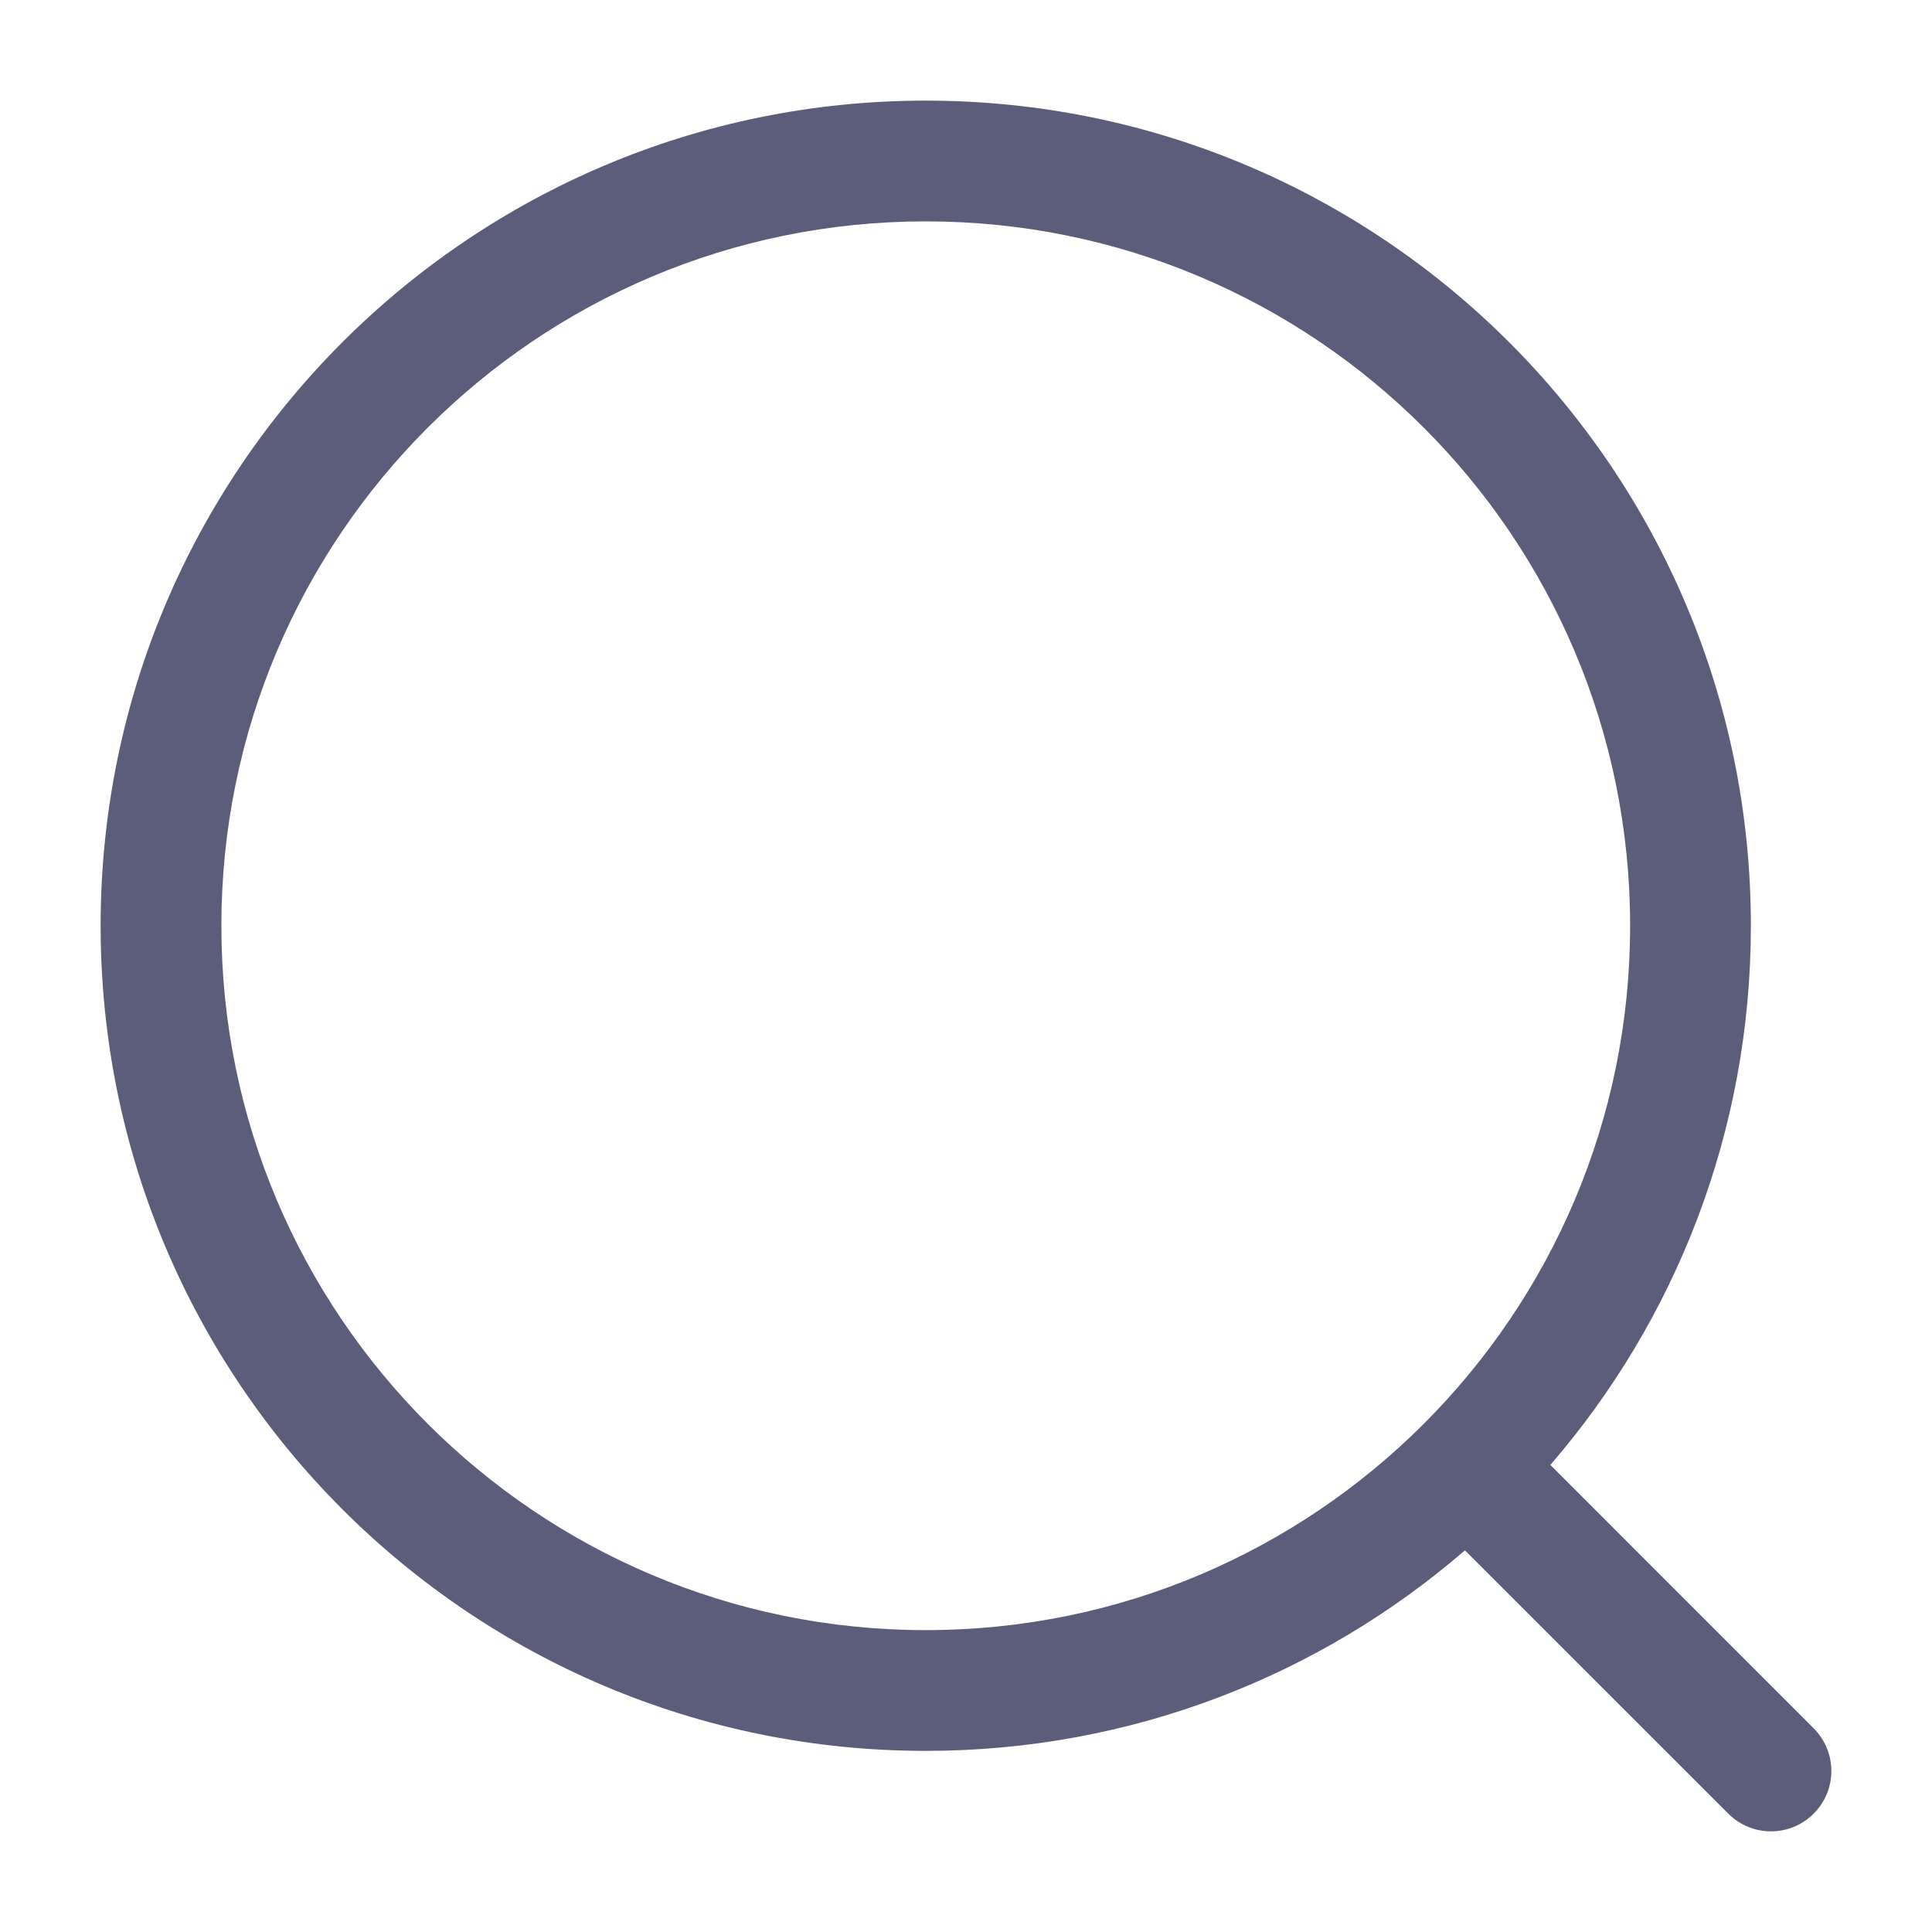
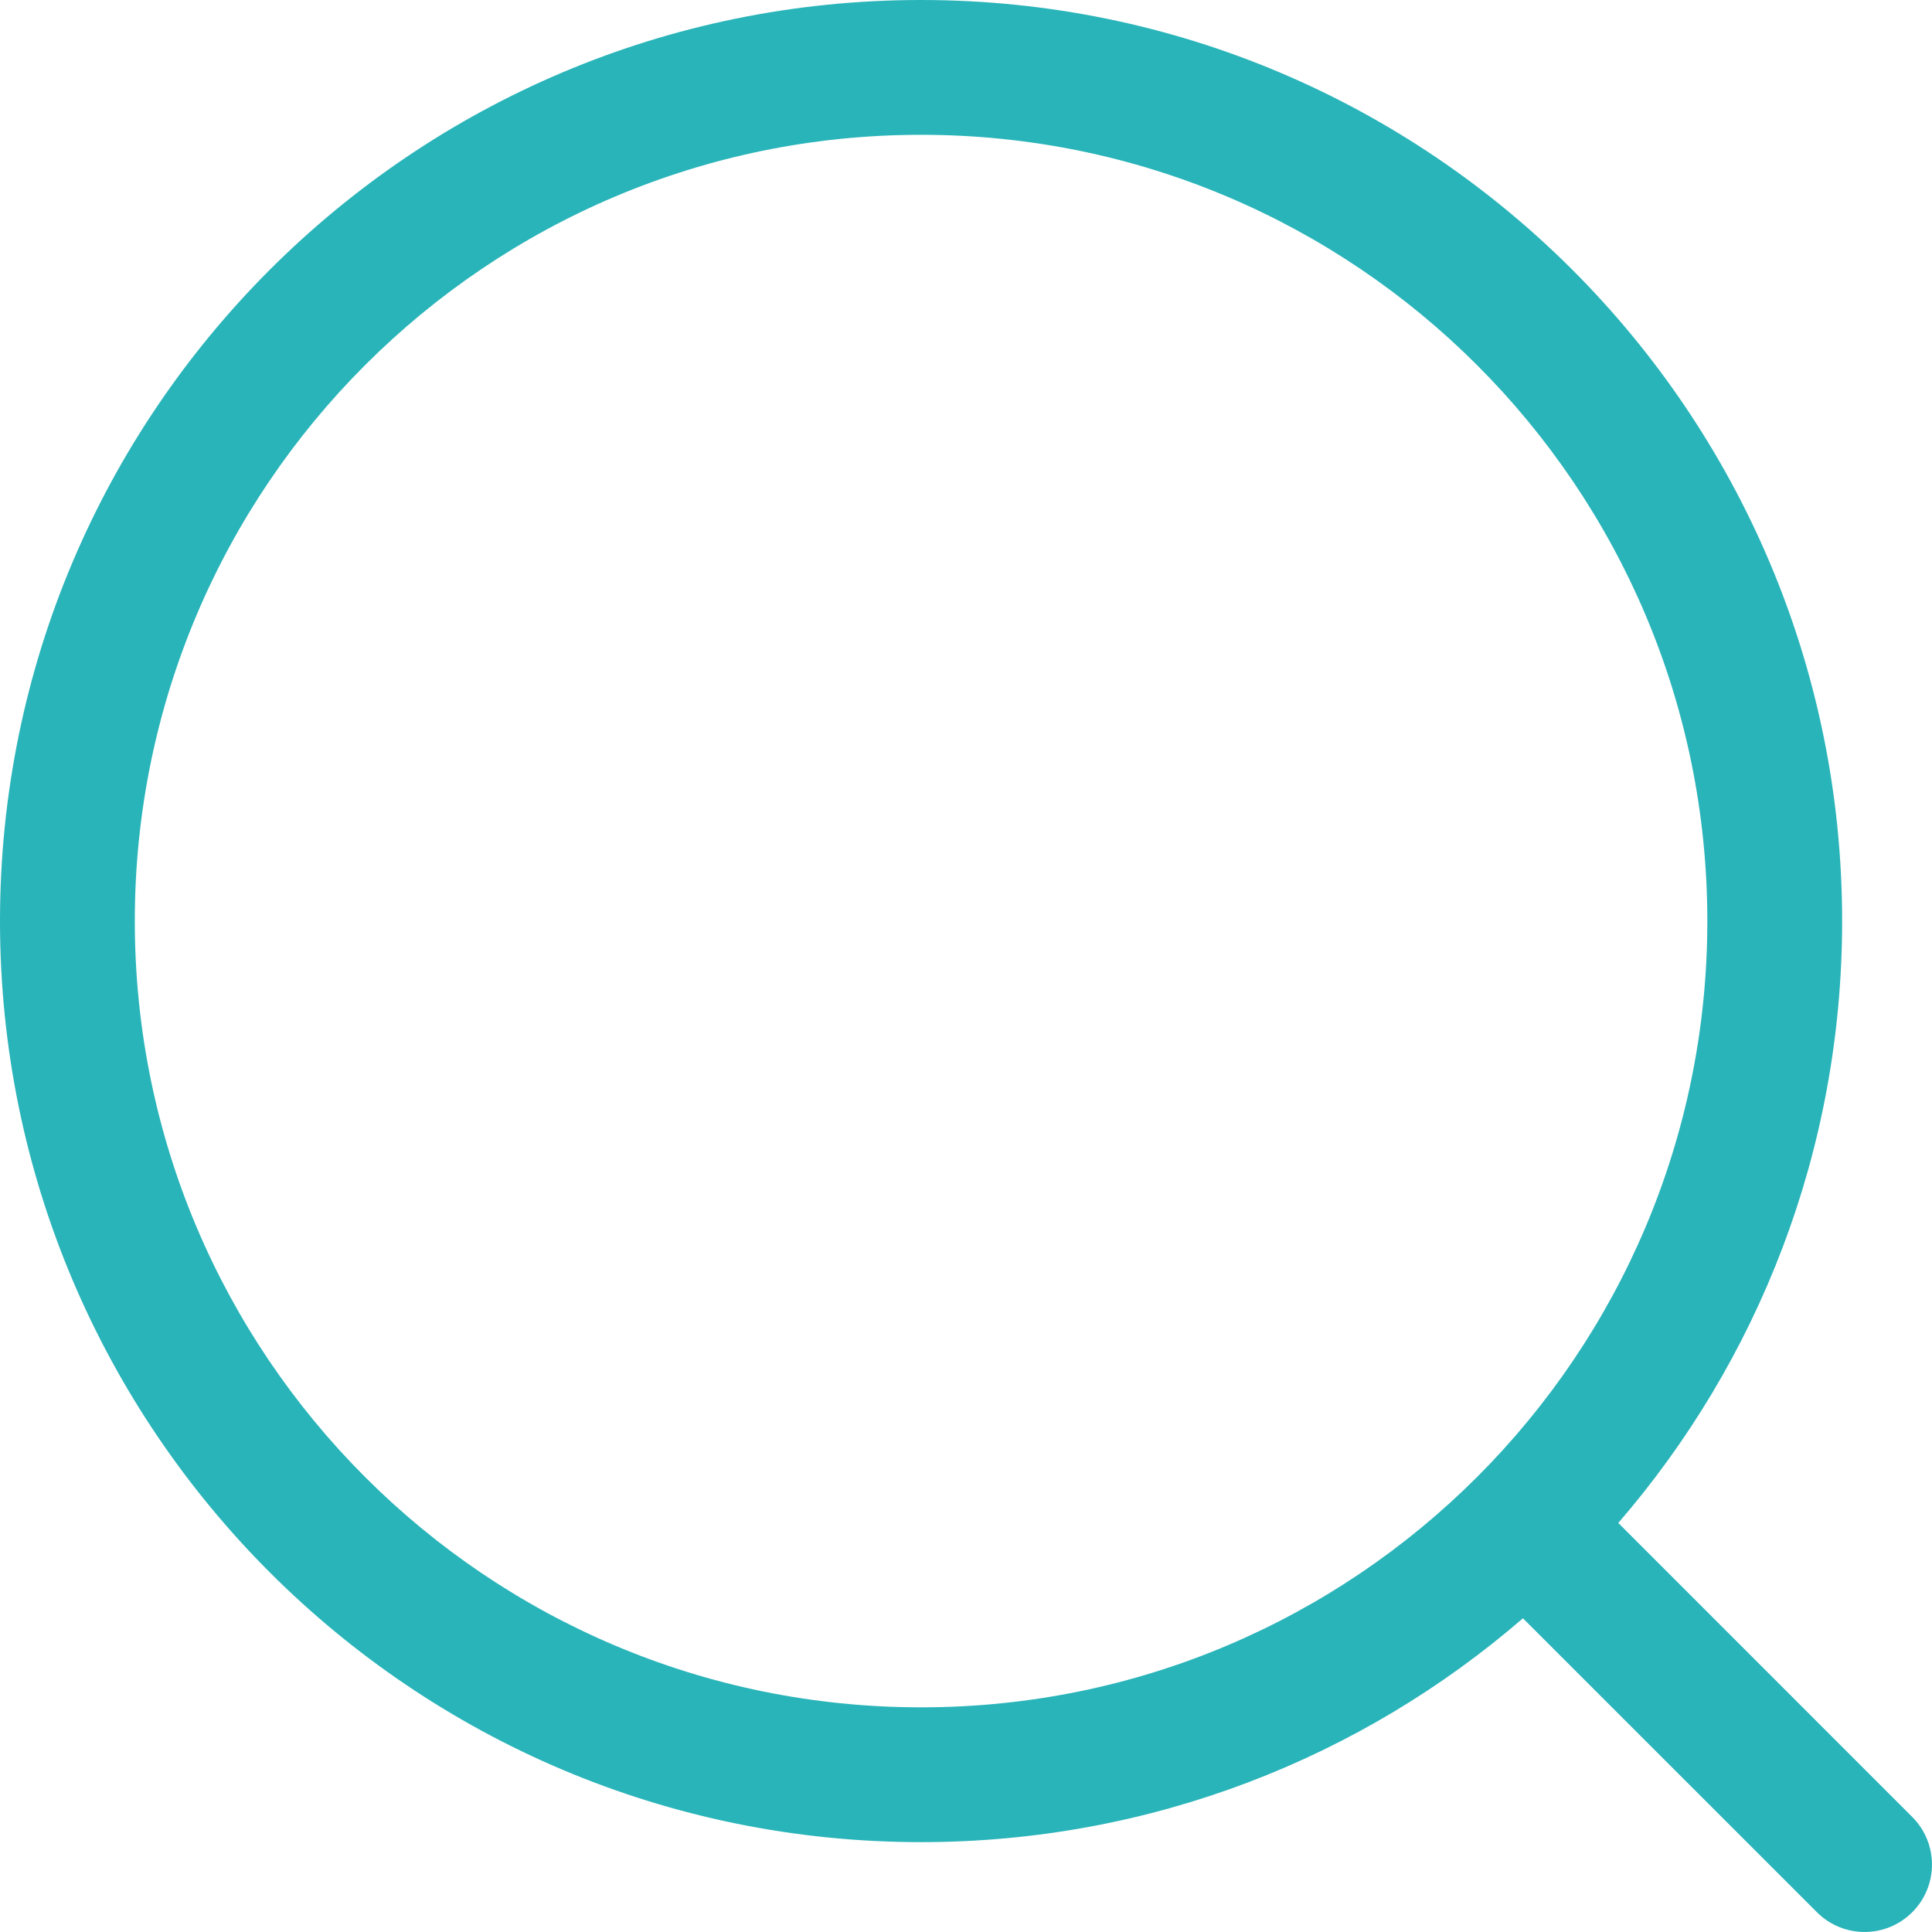
- <svg xmlns="http://www.w3.org/2000/svg" width="24" height="24" viewBox="0 0 24 24" fill="none">
-   <path fill-rule="evenodd" clip-rule="evenodd" d="M11.5 2.75C6.668 2.75 2.75 6.668 2.75 11.5C2.75 16.332 6.668 20.25 11.5 20.25C16.332 20.25 20.25 16.332 20.25 11.5C20.25 6.668 16.332 2.75 11.5 2.75ZM1.25 11.5C1.25 5.839 5.839 1.25 11.5 1.25C17.161 1.25 21.75 5.839 21.75 11.5C21.75 14.06 20.811 16.402 19.259 18.198L22.53 21.47C22.823 21.763 22.823 22.237 22.53 22.53C22.237 22.823 21.763 22.823 21.47 22.53L18.198 19.259C16.402 20.811 14.06 21.75 11.5 21.75C5.839 21.75 1.25 17.161 1.25 11.5Z" fill="#5C5C7B" />
+ <svg xmlns="http://www.w3.org/2000/svg" xml:space="preserve" width="5.689mm" height="5.689mm" version="1.1" style="shape-rendering:geometricPrecision; text-rendering:geometricPrecision; image-rendering:optimizeQuality; fill-rule:evenodd; clip-rule:evenodd" viewBox="0 0 568.86 568.86">
+   <defs>
+     <style type="text/css">
+    
+     .fil0 {fill:#29B4B9}
+    
+   </style>
+   </defs>
+   <g id="Layer_x0020_1">
+     <path class="fil0" d="M271.2 39.69c-127.86,0 -231.51,103.65 -231.51,231.51 0,127.86 103.65,231.51 231.51,231.51 127.86,0 231.51,-103.65 231.51,-231.51 0,-127.86 -103.65,-231.51 -231.51,-231.51zm-271.2 231.51c0,-149.78 121.42,-271.2 271.2,-271.2 149.78,0 271.2,121.42 271.2,271.2 0,67.75 -24.84,129.69 -65.91,177.22l86.55 86.56c7.75,7.75 7.75,20.31 0,28.06 -7.75,7.75 -20.31,7.75 -28.06,0l-86.56 -86.55c-47.53,41.07 -109.47,65.91 -177.22,65.91 -149.78,0 -271.2,-121.42 -271.2,-271.2z" />
+   </g>
</svg>
